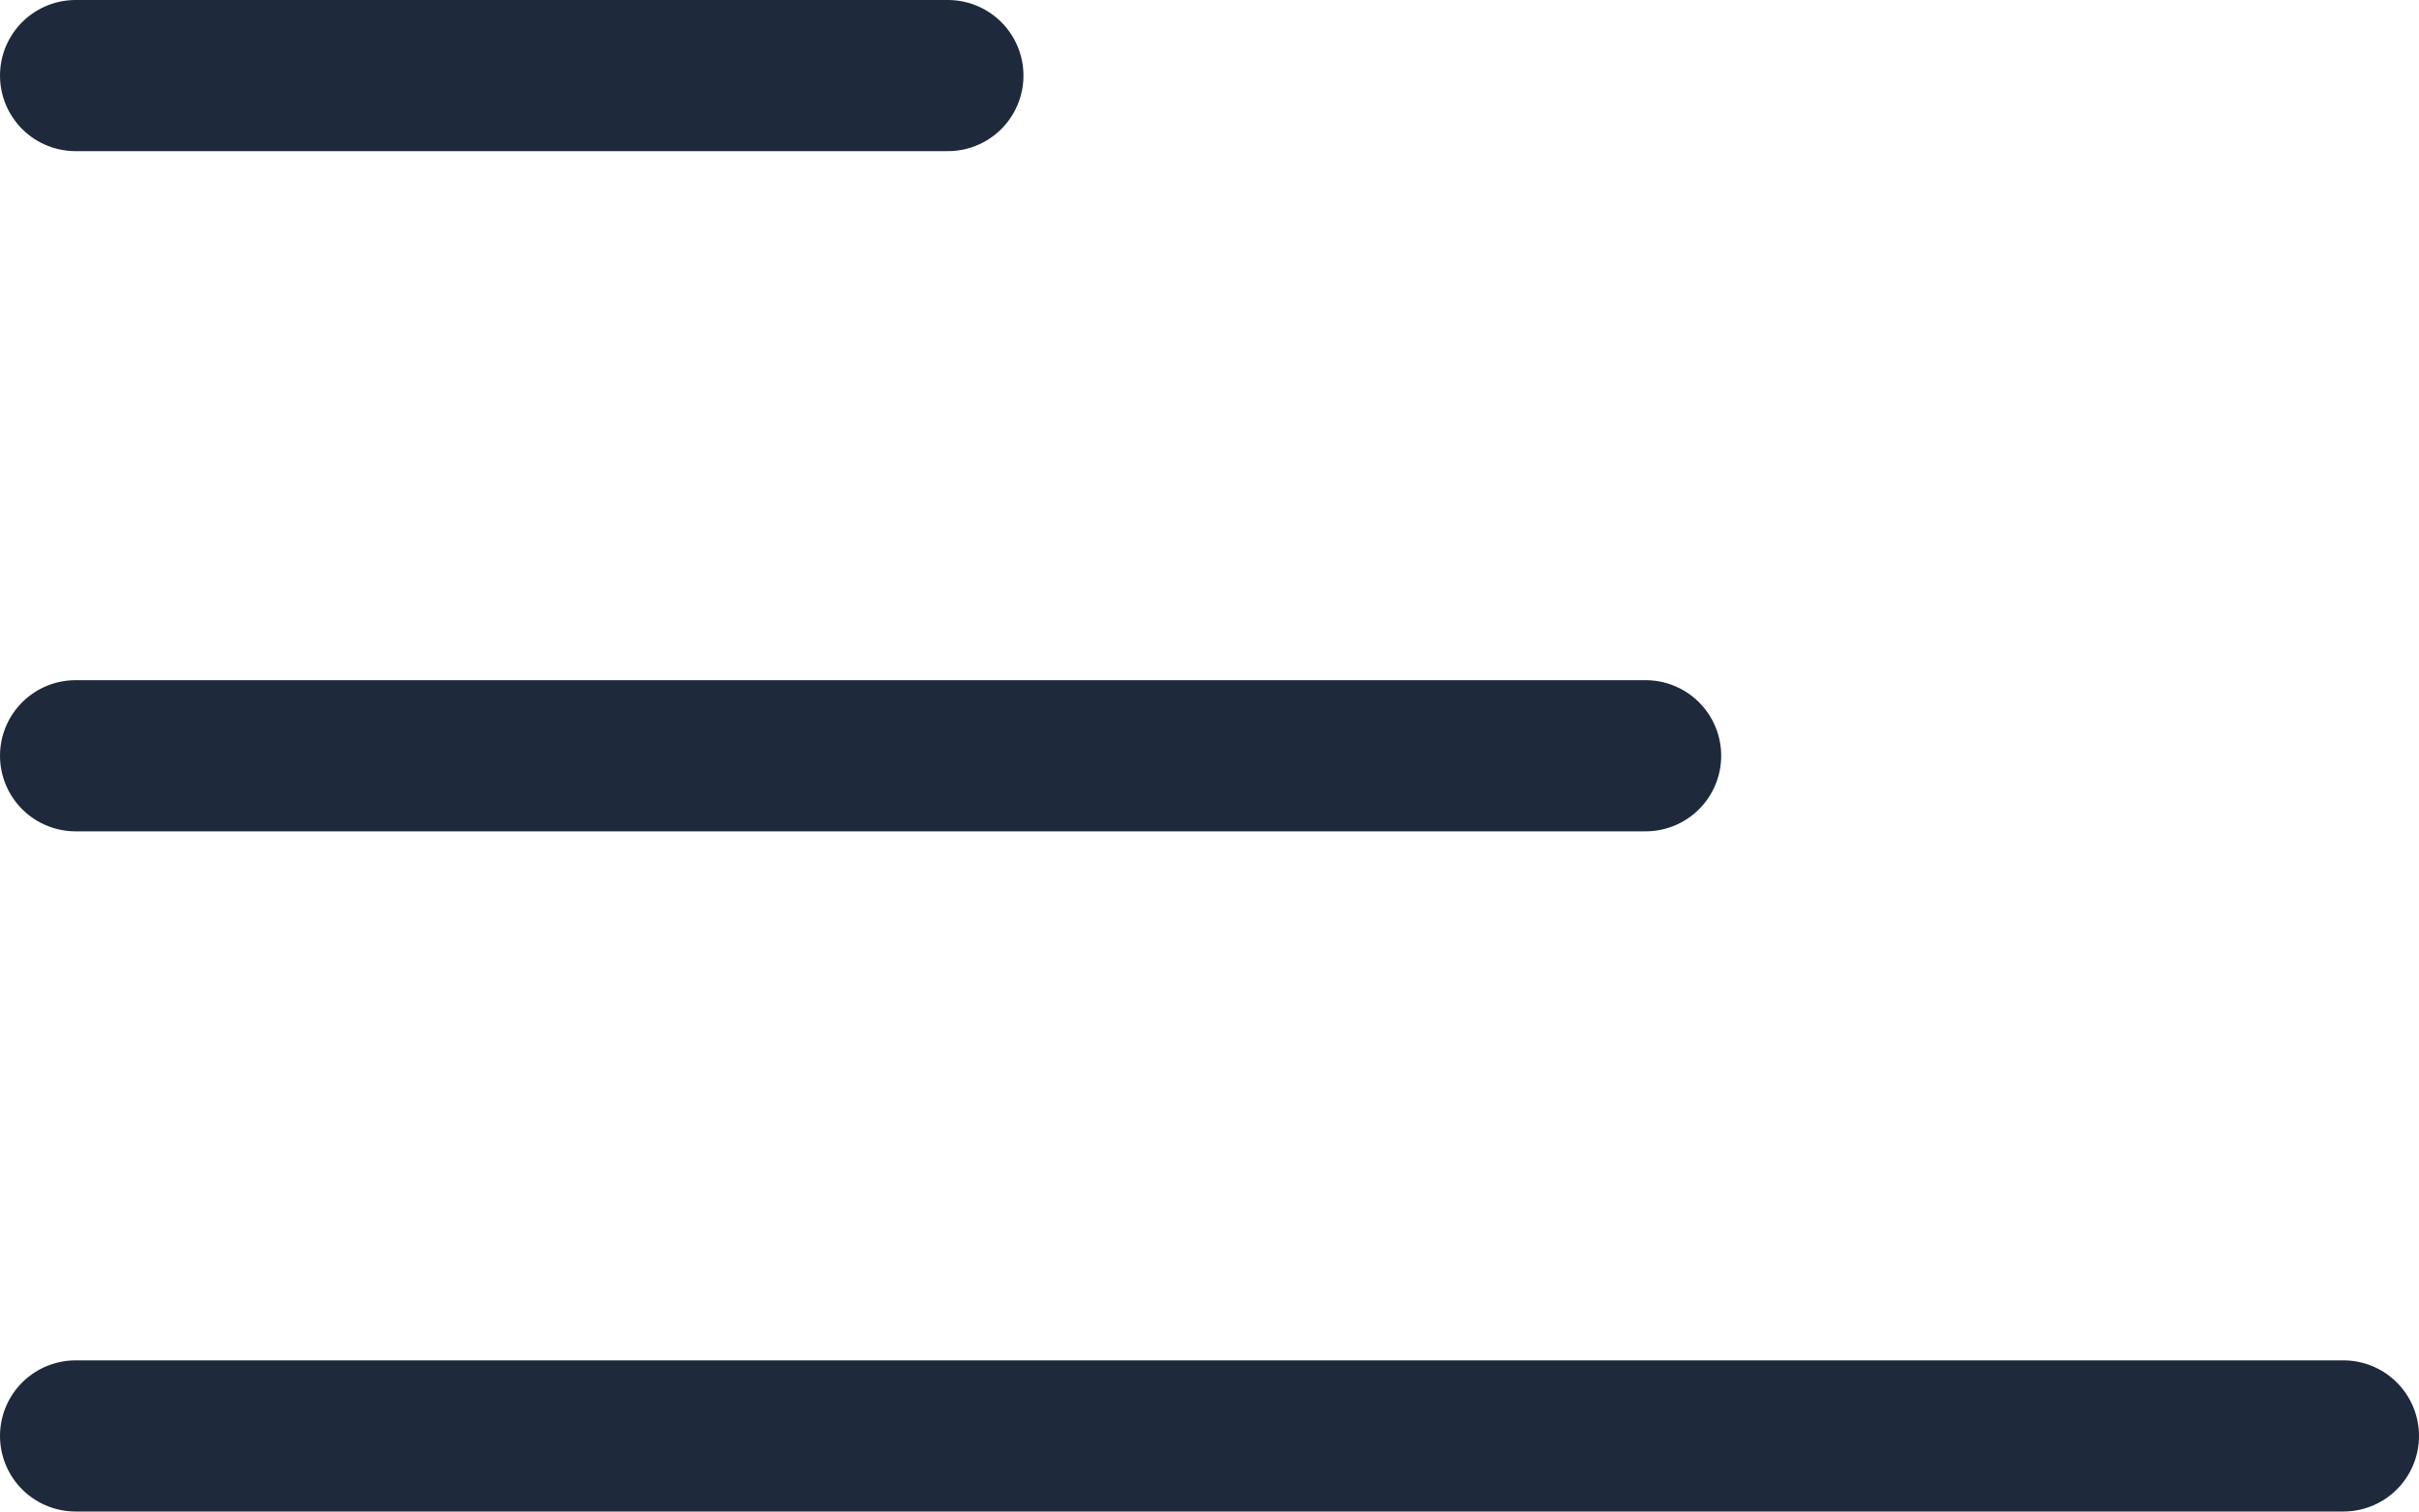
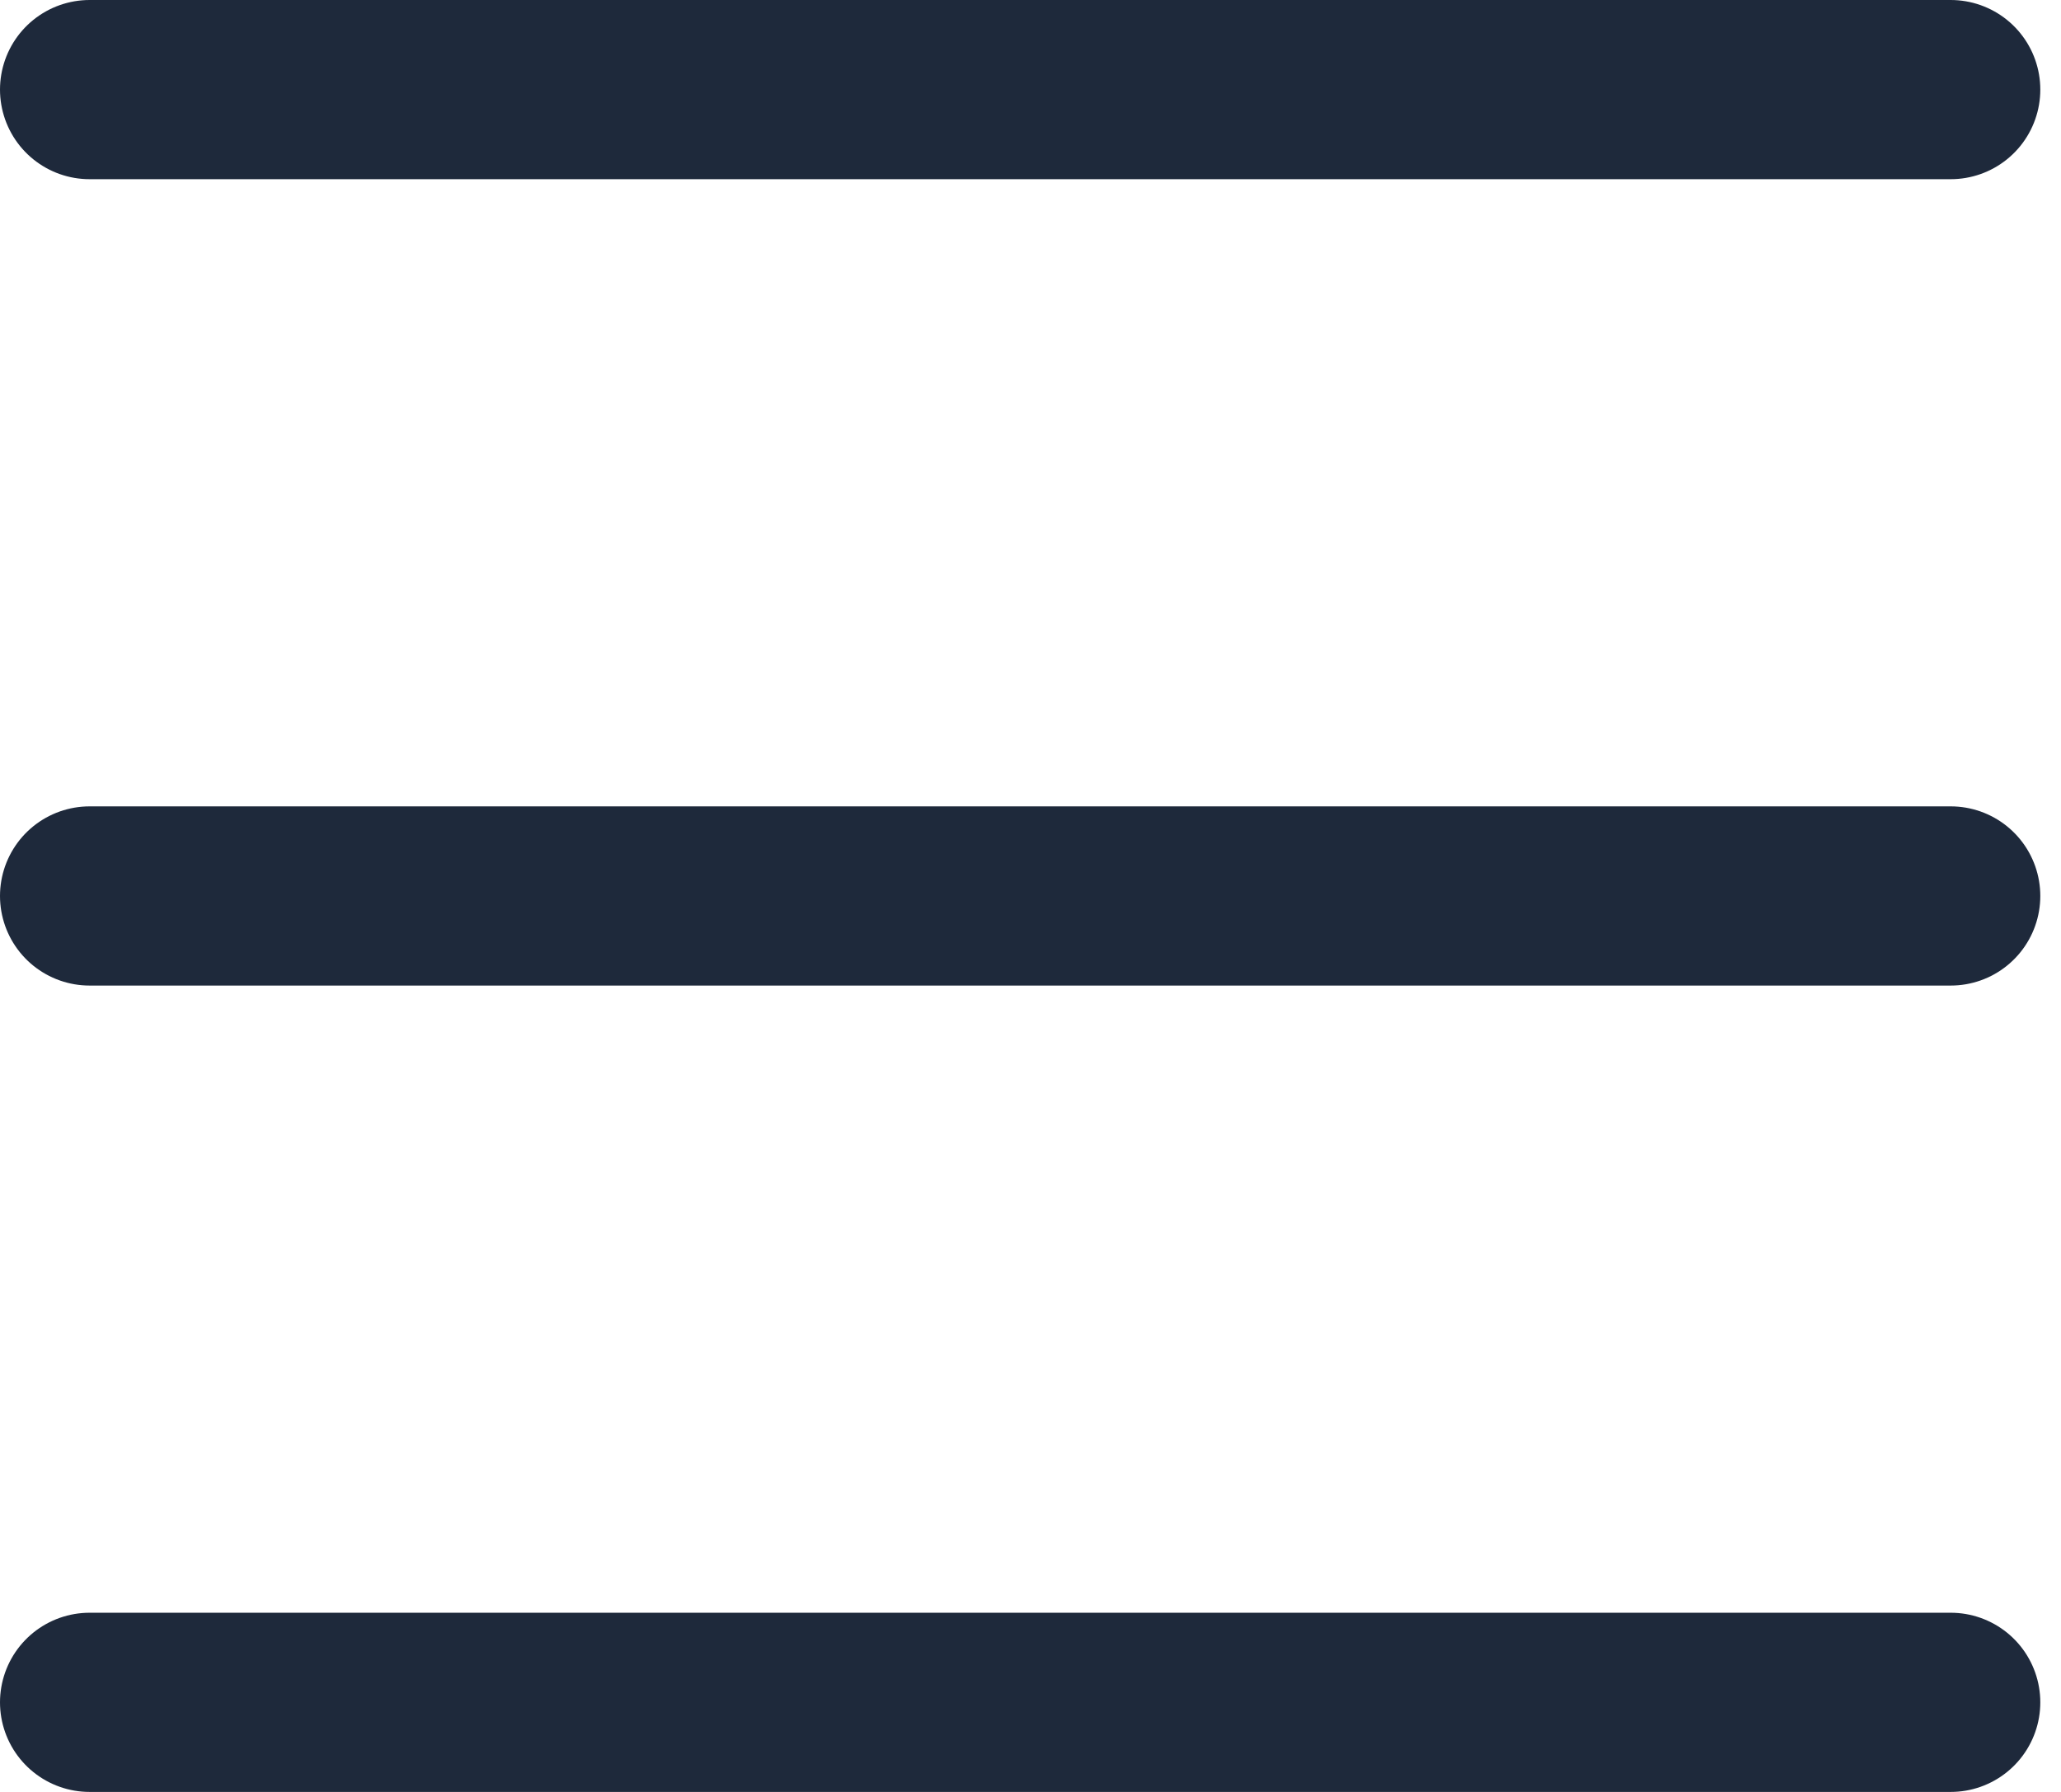
- <svg xmlns="http://www.w3.org/2000/svg" width="32" height="20" viewBox="0 0 32 20" fill="none">
-   <path d="M21.769 10H1M31 19H1M12.539 1H6.769H1" stroke="#1E293B" stroke-width="2" stroke-linecap="round" stroke-linejoin="round" />
+ <svg xmlns="http://www.w3.org/2000/svg" width="23" height="20" viewBox="0 0 23 20" fill="none">
+   <path d="M21.769 10H1M21.769 19H1M21.769 1H6.769H1" stroke="#1E293B" stroke-width="2" stroke-linecap="round" stroke-linejoin="round" />
</svg>
